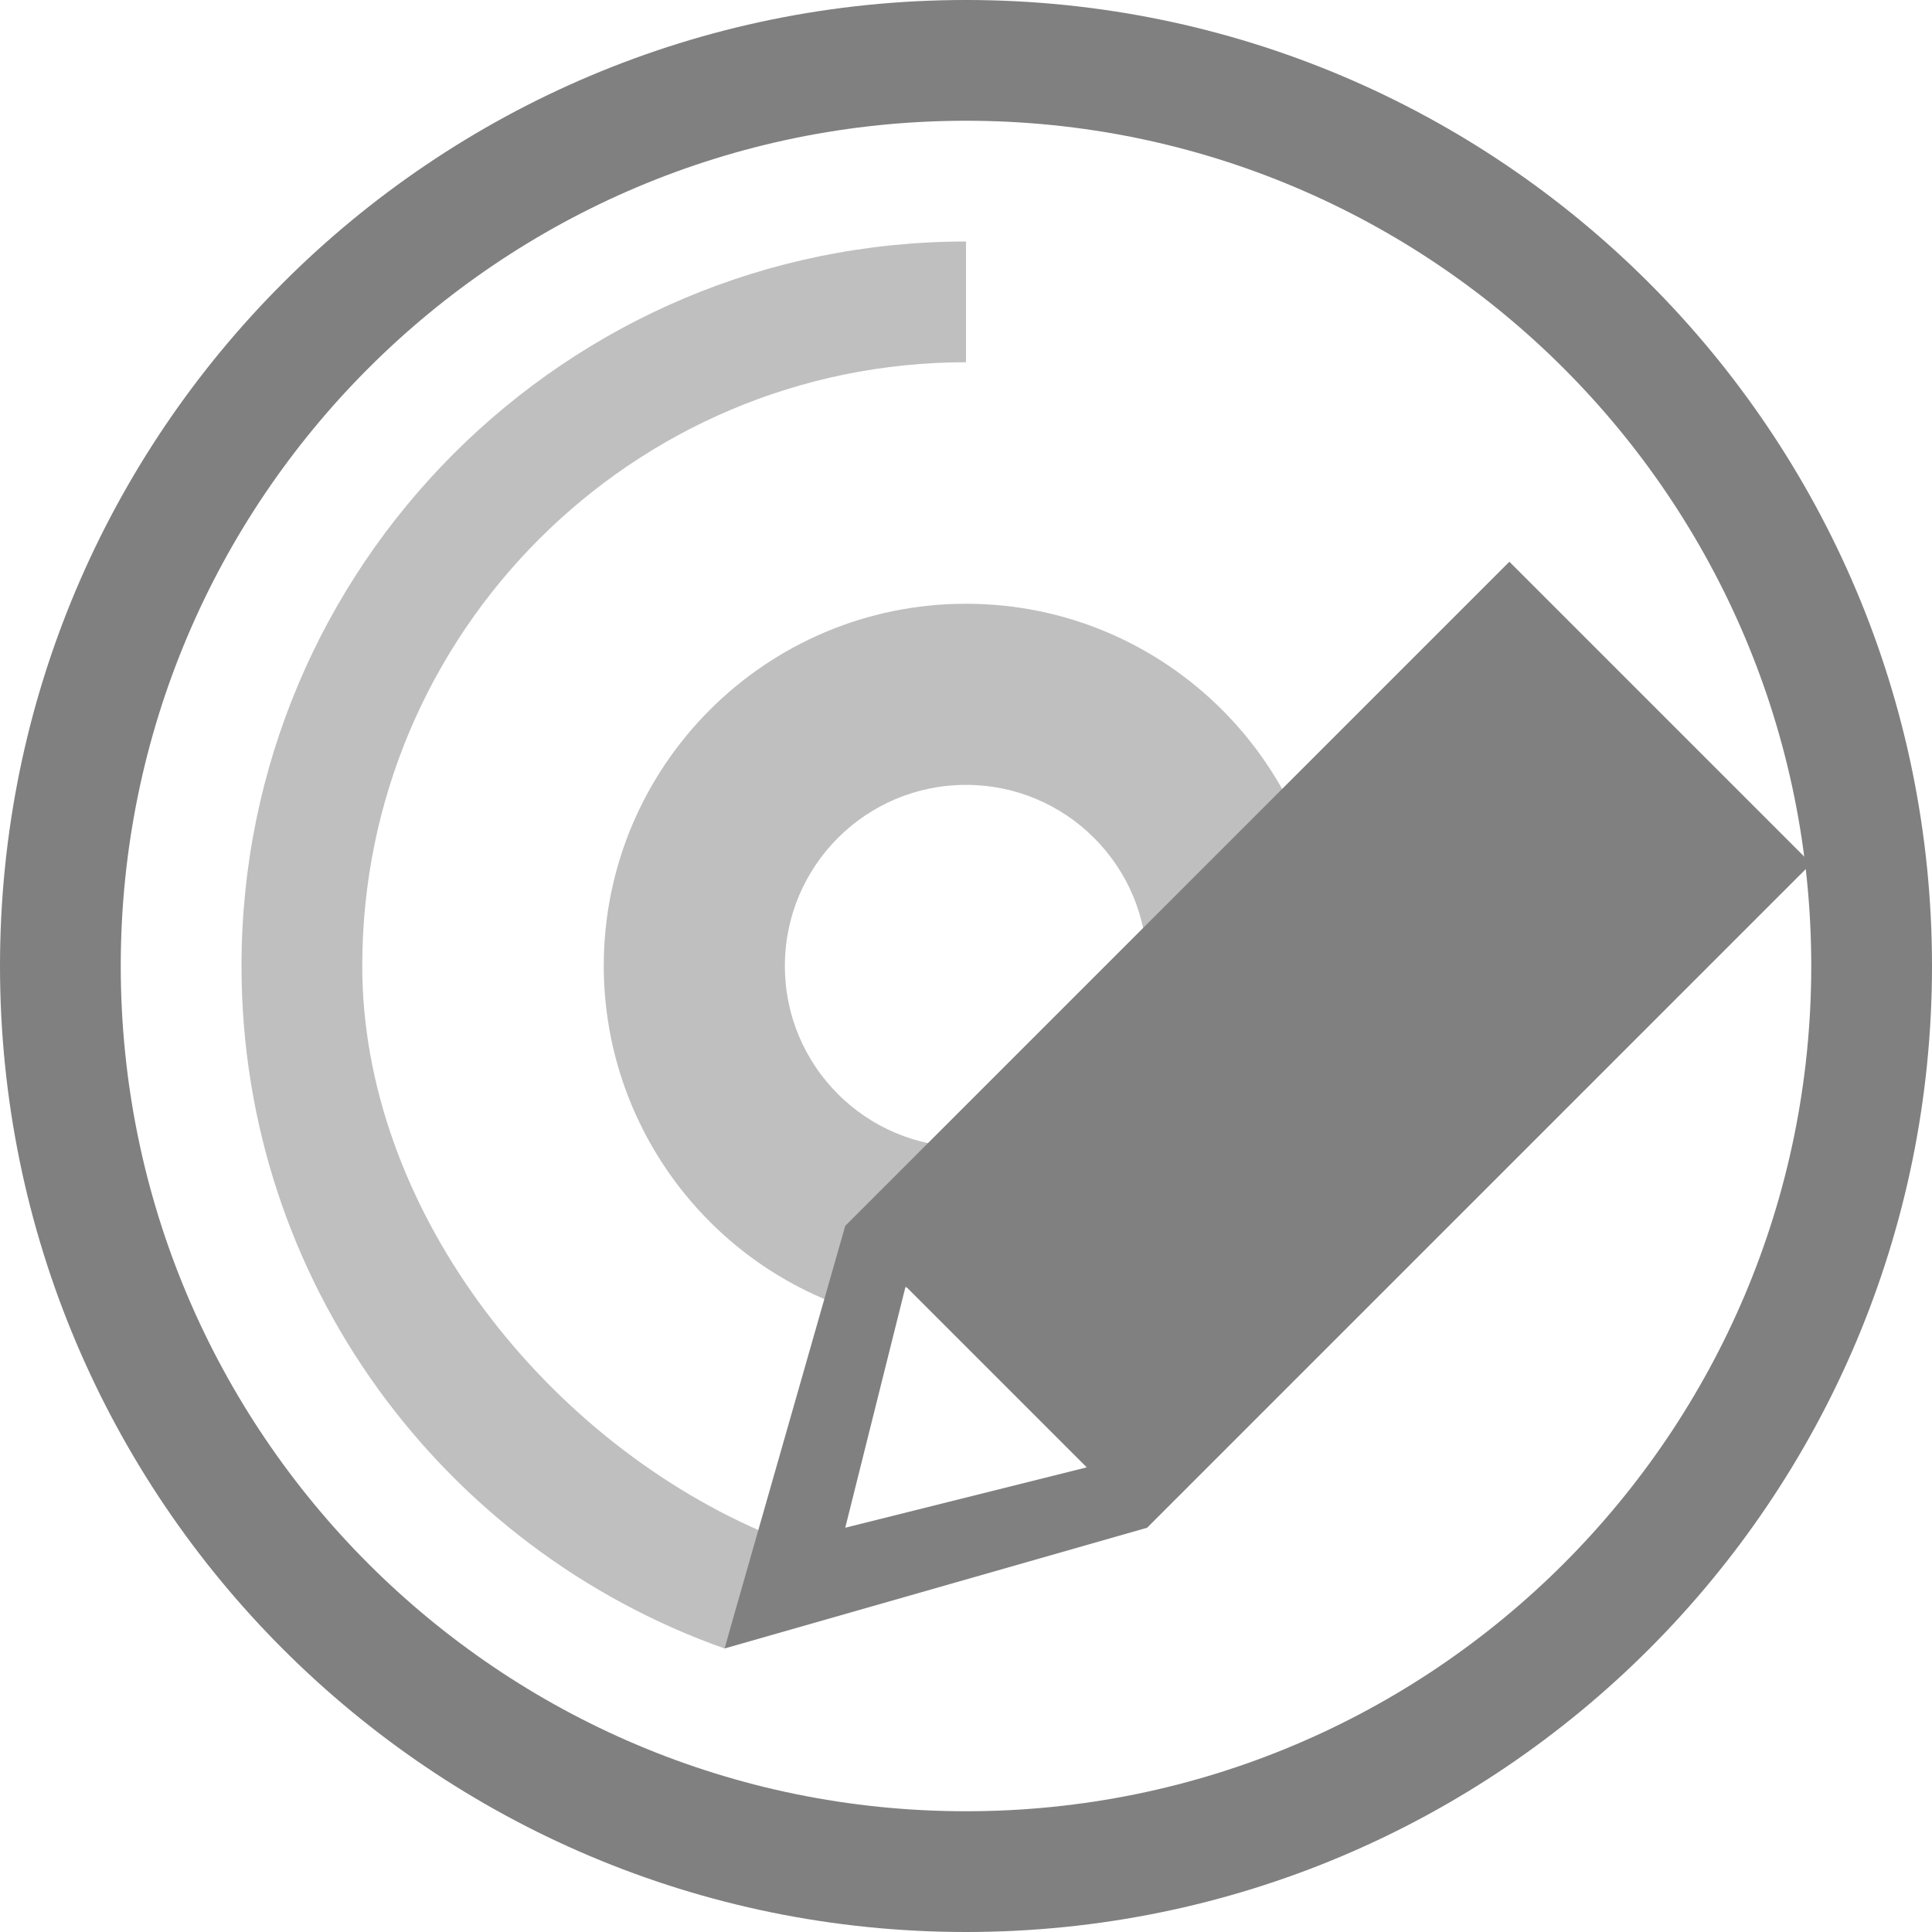
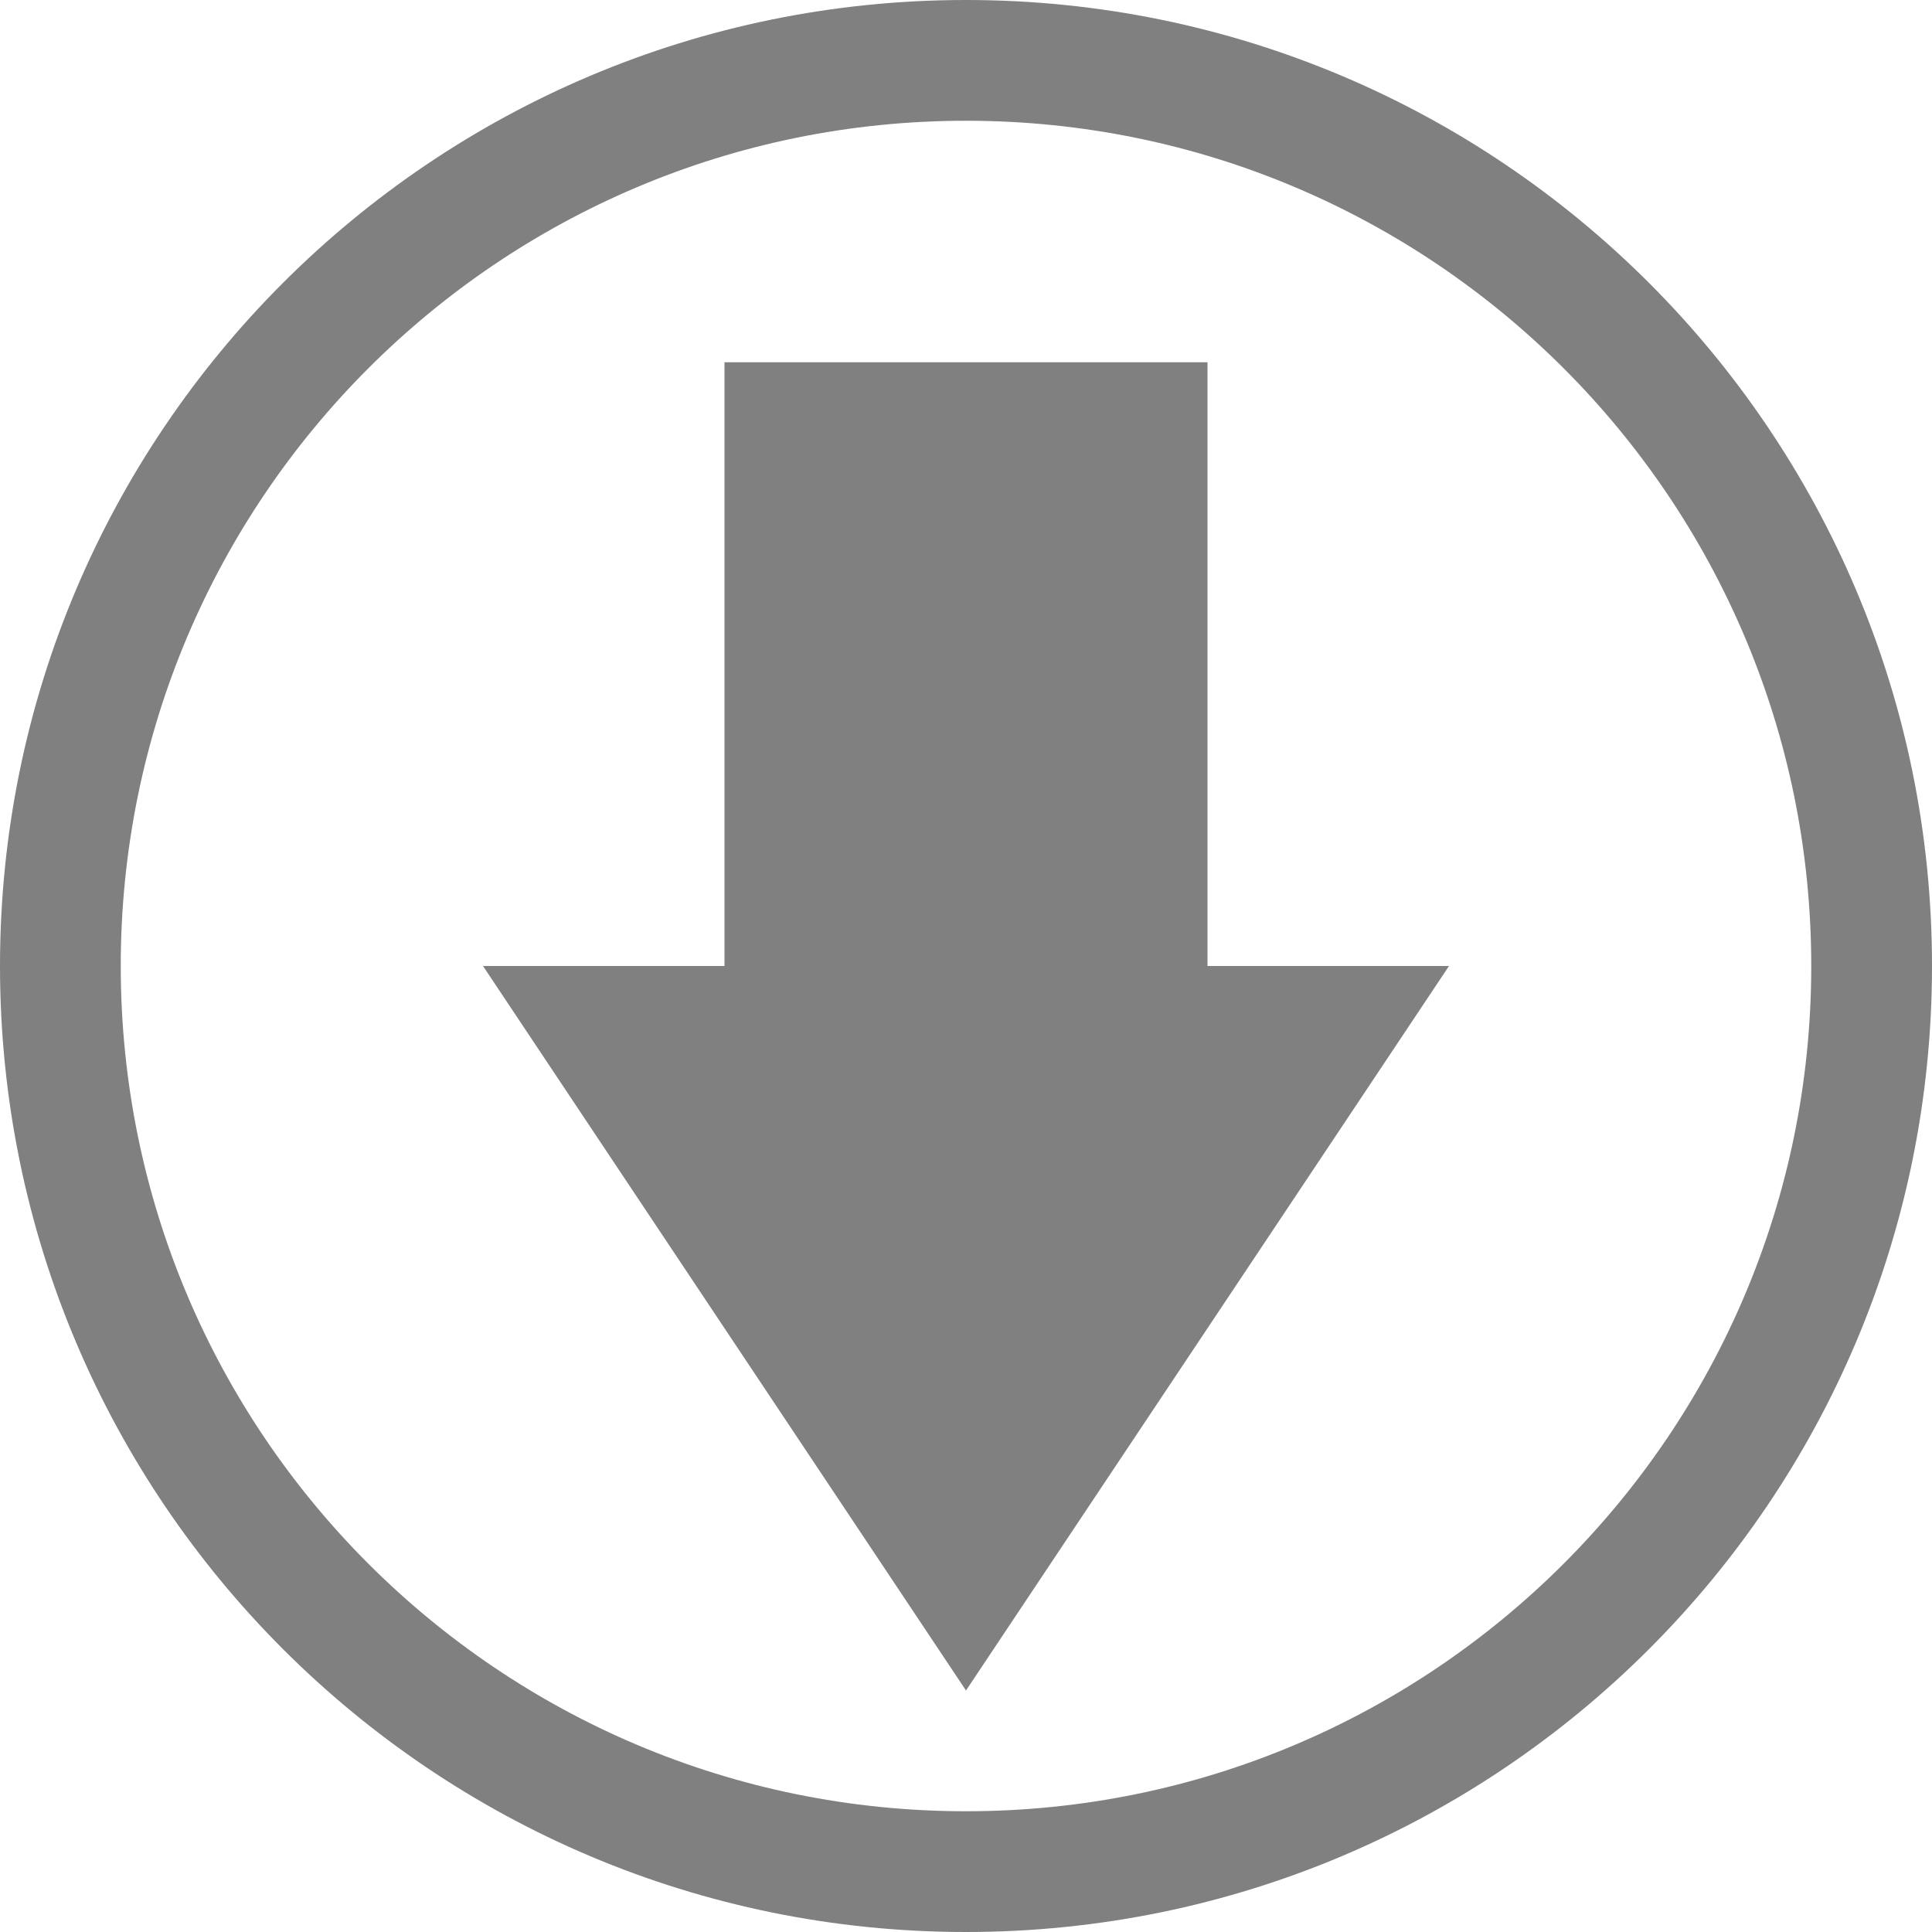
<svg xmlns="http://www.w3.org/2000/svg" xmlns:ns1="http://www.openswatchbook.org/uri/2009/osb" height="16" id="svg7384" version="1.1" width="16">
  <defs id="defs7386">
    <linearGradient id="linearGradient5606" ns1:paint="solid">
      <stop id="stop5608" offset="0" style="stop-color:#000000;stop-opacity:1;" />
    </linearGradient>
    <linearGradient id="linearGradient4526" ns1:paint="solid">
      <stop id="stop4528" offset="0" style="stop-color:#ffffff;stop-opacity:1;" />
    </linearGradient>
    <linearGradient id="linearGradient3600-4" ns1:paint="gradient">
      <stop id="stop3602-7" offset="0" style="stop-color:#f4f4f4;stop-opacity:1" />
      <stop id="stop3604-6" offset="1" style="stop-color:#dbdbdb;stop-opacity:1" />
    </linearGradient>
  </defs>
-   <g id="layer9" label="status" style="display:inline" transform="translate(-793.0002,67)" />
-   <g id="layer2" style="display:inline" transform="translate(-552,-300)" />
-   <g id="layer4" style="display:inline" transform="translate(-552,-300)" />
-   <g id="g1812" style="display:inline" transform="translate(-552,-300)" />
-   <g id="g6217" style="display:inline" transform="translate(-552,-300)" />
-   <g id="layer3" style="display:inline" transform="translate(-552,-300)" />
-   <g id="g1833" style="display:inline" transform="translate(-552,-300)">
-     <path d="m 560,305 a 3,3 0 0 0 -3,3 3,3 0 0 0 2.352,2.926 c 0.029,-0.096 0.066,-0.189 0.133,-0.262 h 0.012 0.045 c 0.139,0.097 0.26,0.218 0.385,0.334 A 3,3 0 0 0 560,311 a 3,3 0 0 0 3,-3 3,3 0 0 0 -3,-3 z m 0,1.5 a 1.5,1.5 0 0 1 1.5,1.5 1.5,1.5 0 0 1 -1.5,1.5 1.5,1.5 0 0 1 -1.5,-1.5 1.5,1.5 0 0 1 1.5,-1.5 z" id="path7100-7-3" style="opacity:0.5;fill:#808080;fill-opacity:1;stroke:none;stroke-width:2;stroke-linecap:square;stroke-linejoin:round;stroke-miterlimit:4;stroke-dasharray:none;stroke-dashoffset:0;stroke-opacity:1" />
-     <path d="m 560,300 a 8,8 0 0 0 -8,8 8,8 0 0 0 8,8 8,8 0 0 0 8,-8 8,8 0 0 0 -8,-8 z m 0,1 a 7,7 0 0 1 7,7 7,7 0 0 1 -7,7 7,7 0 0 1 -7,-7 7,7 0 0 1 7,-7 z" id="path7069-0-9" style="display:inline;opacity:1;fill:#808080;fill-opacity:1;stroke:none;stroke-width:4;stroke-linecap:round;stroke-linejoin:round;stroke-miterlimit:4;stroke-dasharray:none;stroke-dashoffset:0;stroke-opacity:1" />
-     <path d="m 564.5,304.652 -5.5,5.5 -1,3.5 3.5,-1 5.5,-5.5 z m -5,6 1.5,1.5 -2,0.5 z" id="rect5345-8" style="opacity:1;fill:#808080;fill-opacity:1;stroke:none;stroke-width:2;stroke-linecap:butt;stroke-linejoin:round;stroke-miterlimit:4;stroke-dasharray:none;stroke-opacity:1" />
-     <path d="m 560,302 c -3.314,0 -6,2.686 -6,6 0,2.612 1.671,4.828 4,5.652 l 0.3,-0.972 c -1.821,-0.795 -3.299,-2.693 -3.3,-4.68 0,-2.761 2.239,-5 5,-5 z" id="path7069-0-9-8-9" style="display:inline;opacity:0.5;fill:#808080;fill-opacity:1;stroke:none;stroke-width:4;stroke-linecap:round;stroke-linejoin:round;stroke-miterlimit:4;stroke-dasharray:none;stroke-dashoffset:0;stroke-opacity:1" />
+   <g id="layer9" label="status" style="display:inline" transform="translate(-813.0002,67.00003)" />
+   <g id="layer2" style="display:inline" transform="translate(-572,-300)" />
+   <g id="layer4" style="display:inline" transform="translate(-572,-300)" />
+   <g id="g1812" style="display:inline" transform="translate(-572,-300)" />
+   <g id="g6217" style="display:inline" transform="translate(-572,-300)" />
+   <g id="layer3" style="display:inline" transform="translate(-572,-300)" />
+   <g id="g1833" style="display:inline" transform="translate(-572,-300)">
+     <path d="m 580,300 a 8,8 0 0 0 -8,8 8,8 0 0 0 8,8 8,8 0 0 0 8,-8 8,8 0 0 0 -8,-8 z m 0,1 a 7,7 0 0 1 7,7 7,7 0 0 1 -7,7 7,7 0 0 1 -7,-7 7,7 0 0 1 7,-7 z" id="path7069-0-9" style="display:inline;opacity:1;fill:#808080;fill-opacity:1;stroke:none;stroke-width:4;stroke-linecap:round;stroke-linejoin:round;stroke-miterlimit:4;stroke-dasharray:none;stroke-dashoffset:0;stroke-opacity:1" />
+     <rect height="5" id="rect4814" style="opacity:1;fill:#808080;fill-opacity:1;stroke:none;stroke-width:1.3;stroke-linecap:round;stroke-miterlimit:4;stroke-dasharray:none;stroke-opacity:1" width="4" x="578" y="303" />
+     <path d="m 576,308 h 8 l -4,6 z" id="rect4816" style="opacity:1;fill:#808080;fill-opacity:1;stroke:none;stroke-width:1.3;stroke-linecap:round;stroke-miterlimit:4;stroke-dasharray:none;stroke-opacity:1" />
  </g>
-   <g id="layer1" style="display:inline" transform="translate(-552,-300)" />
+   <g id="layer1" style="display:inline" transform="translate(-572,-300)" />
</svg>
